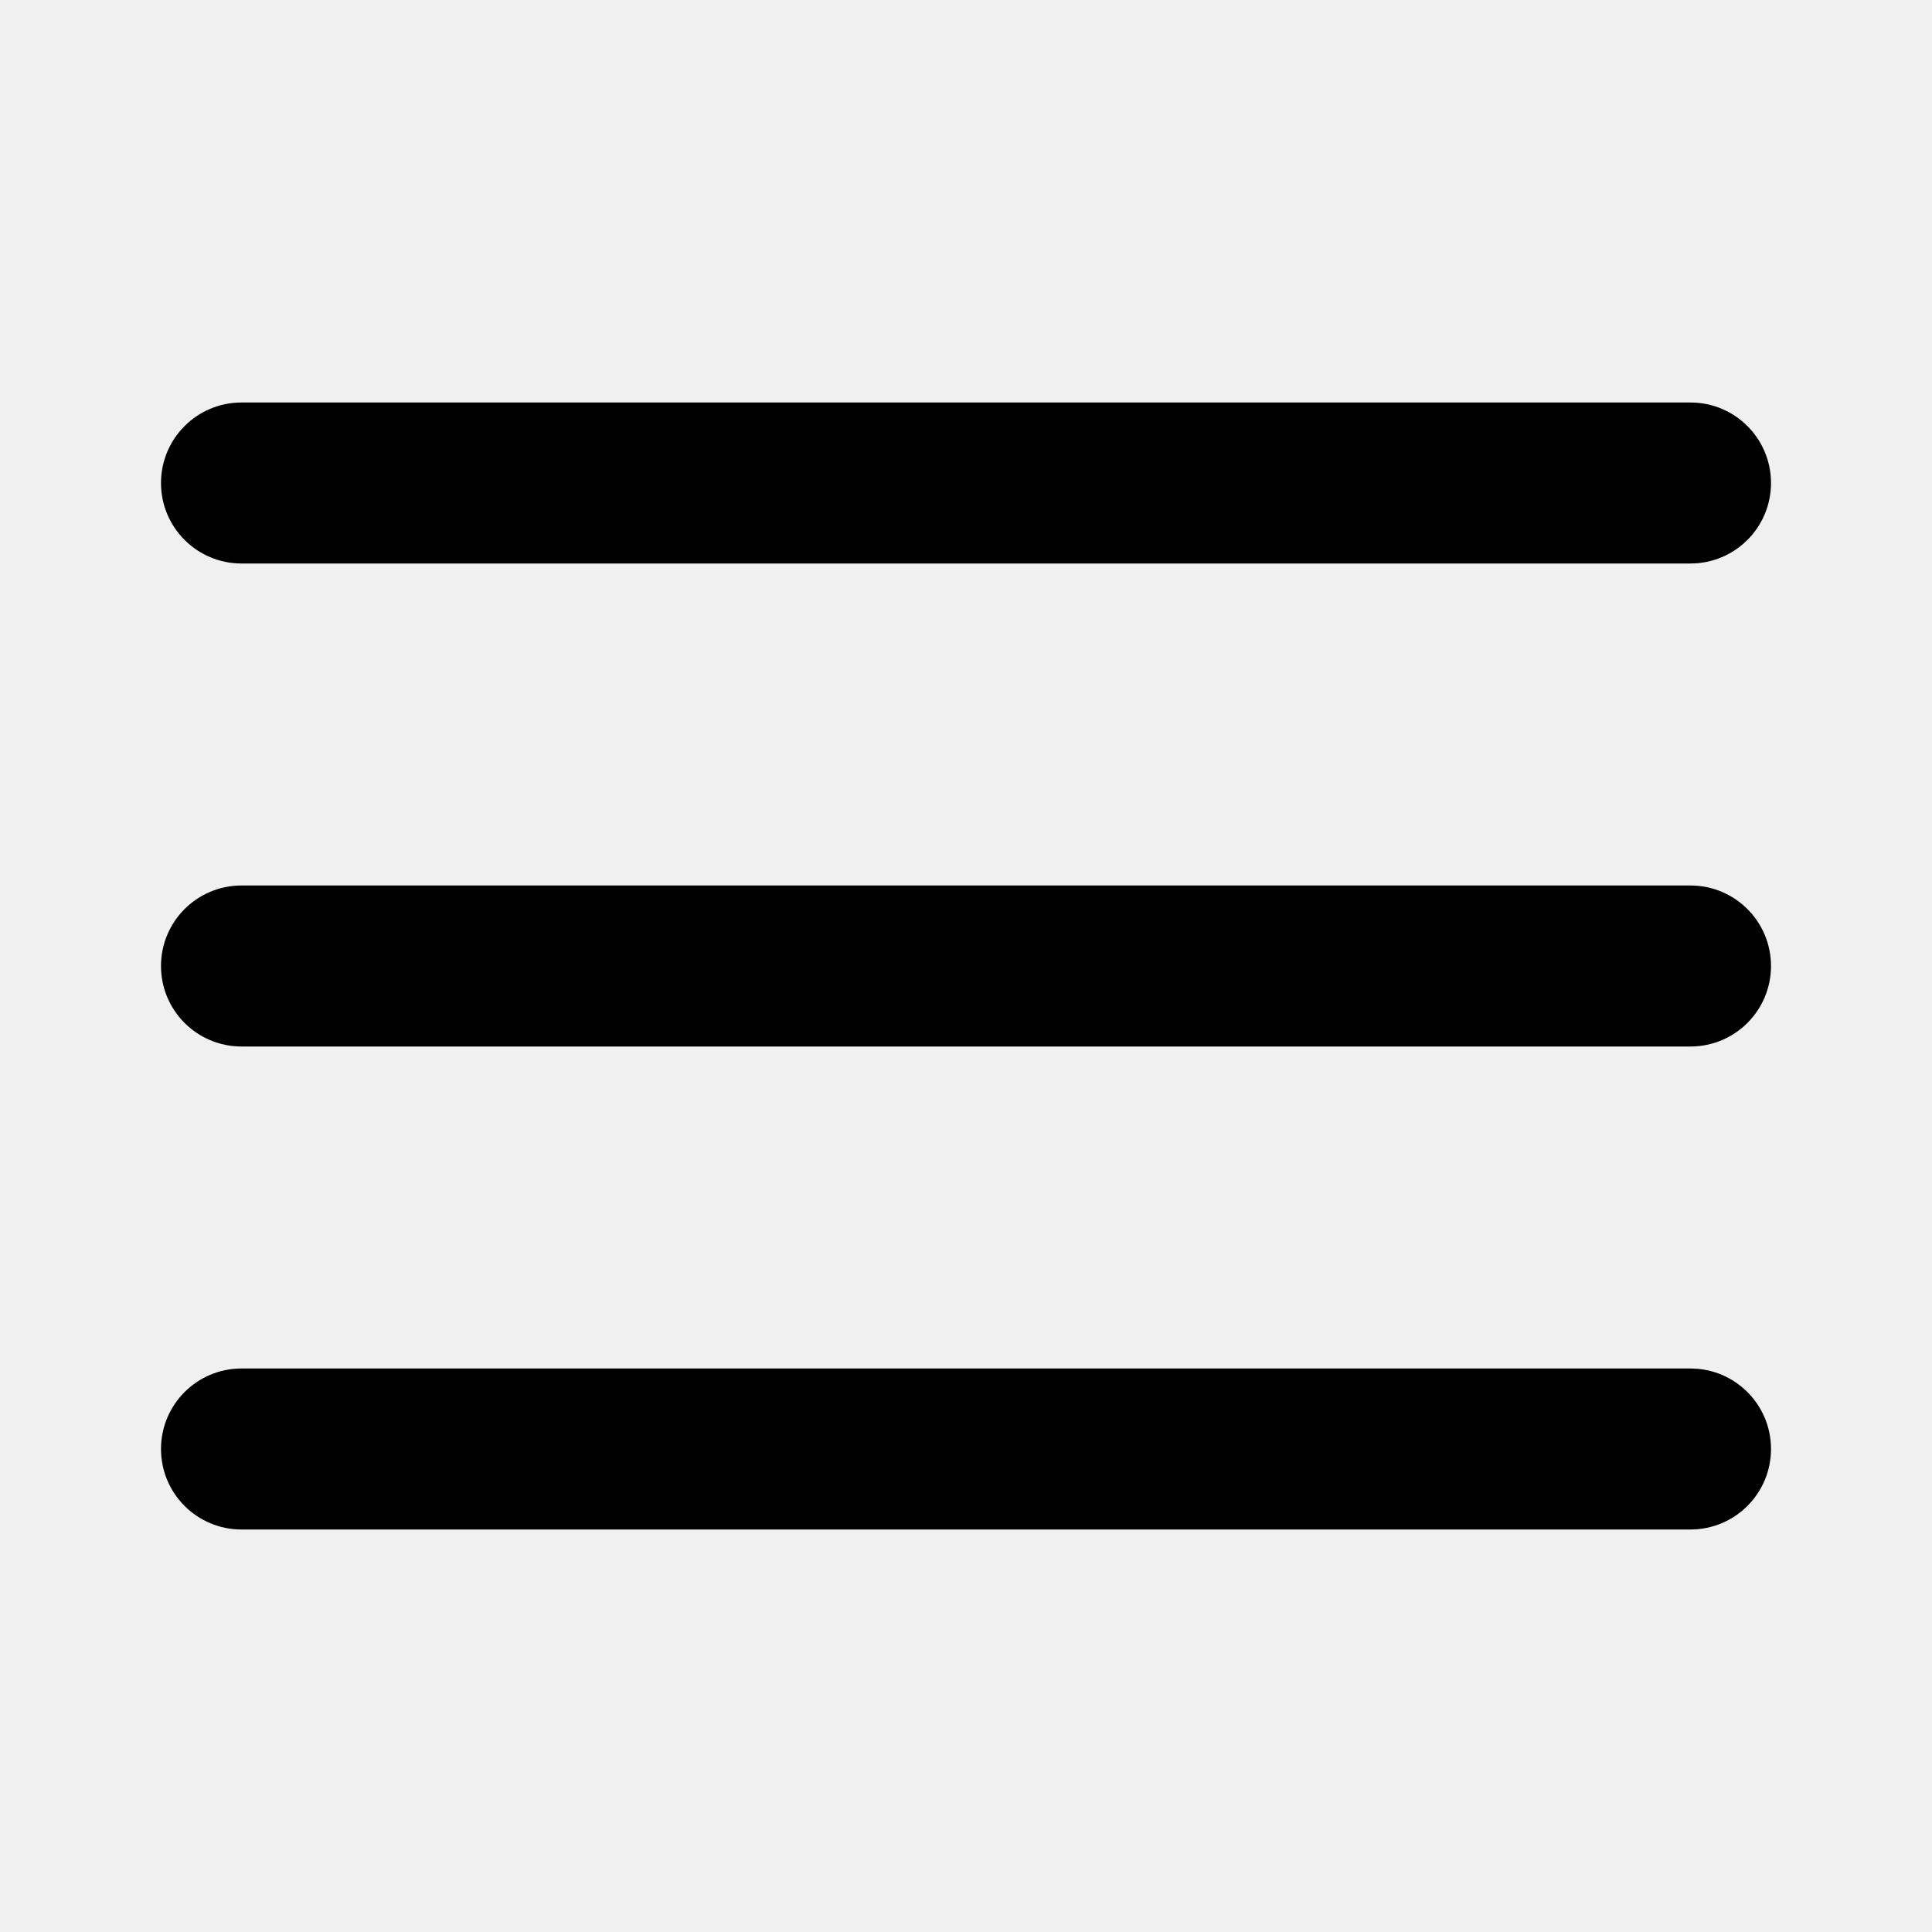
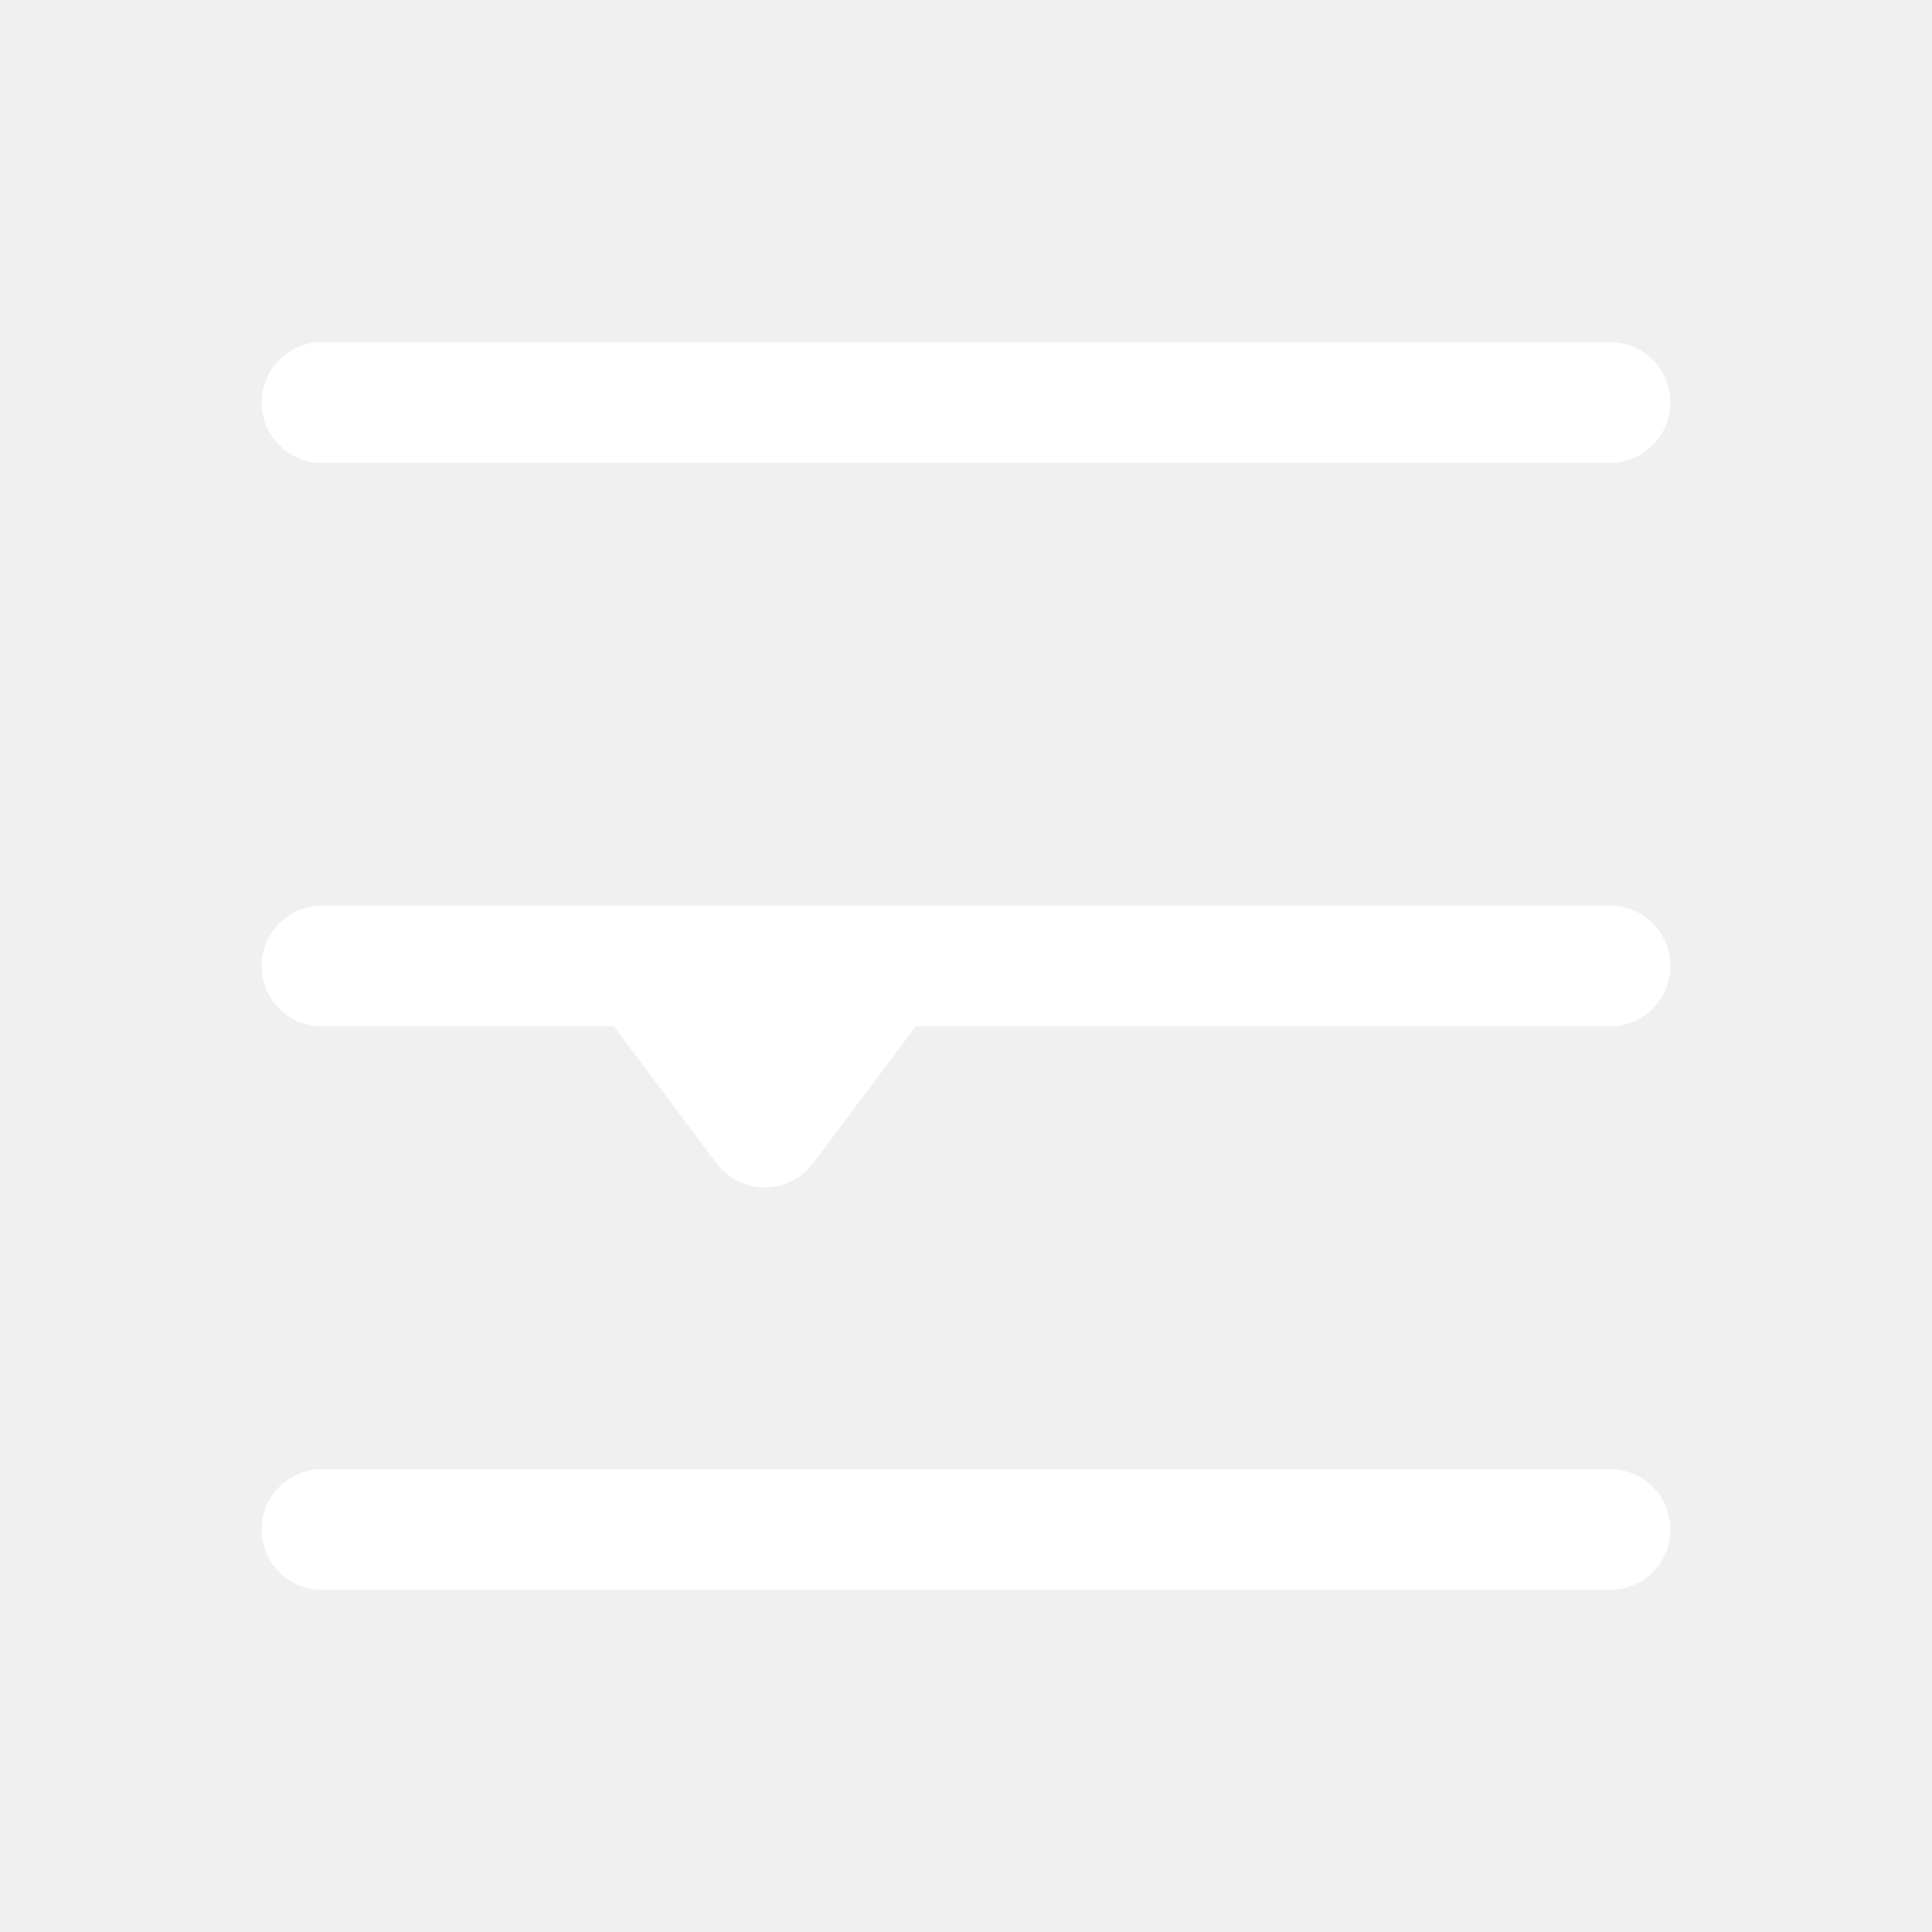
- <svg xmlns="http://www.w3.org/2000/svg" x="0px" y="0px" width="100" height="100" viewBox="0 0 24 24">
-   <path d="M 3 5 A 1 1 0 1 0 3 7 L 21 7 A 1 1 0 1 0 21 5 L 3 5 z M 3 11 A 1 1 0 1 0 3 13 L 21 13 A 1 1 0 1 0 21 11 L 3 11 z M 3 17 A 1 1 0 1 0 3 19 L 21 19 A 1 1 0 1 0 21 17 L 3 17 z" />
+ <svg xmlns="http://www.w3.org/2000/svg" viewBox="0 0 24 24" width="24" height="24" color="currentColor" fill="none" stroke="#ffffff" stroke-width="1.5" stroke-linecap="round" stroke-linejoin="round">
+   <path d="M4 5L20 5" />
+   <path d="M4 12L8 12M20 12L11 12M8 12L9.5 14L11 12M8 12L11 12" />
+   <path d="M4 19L20 19" />
</svg>
